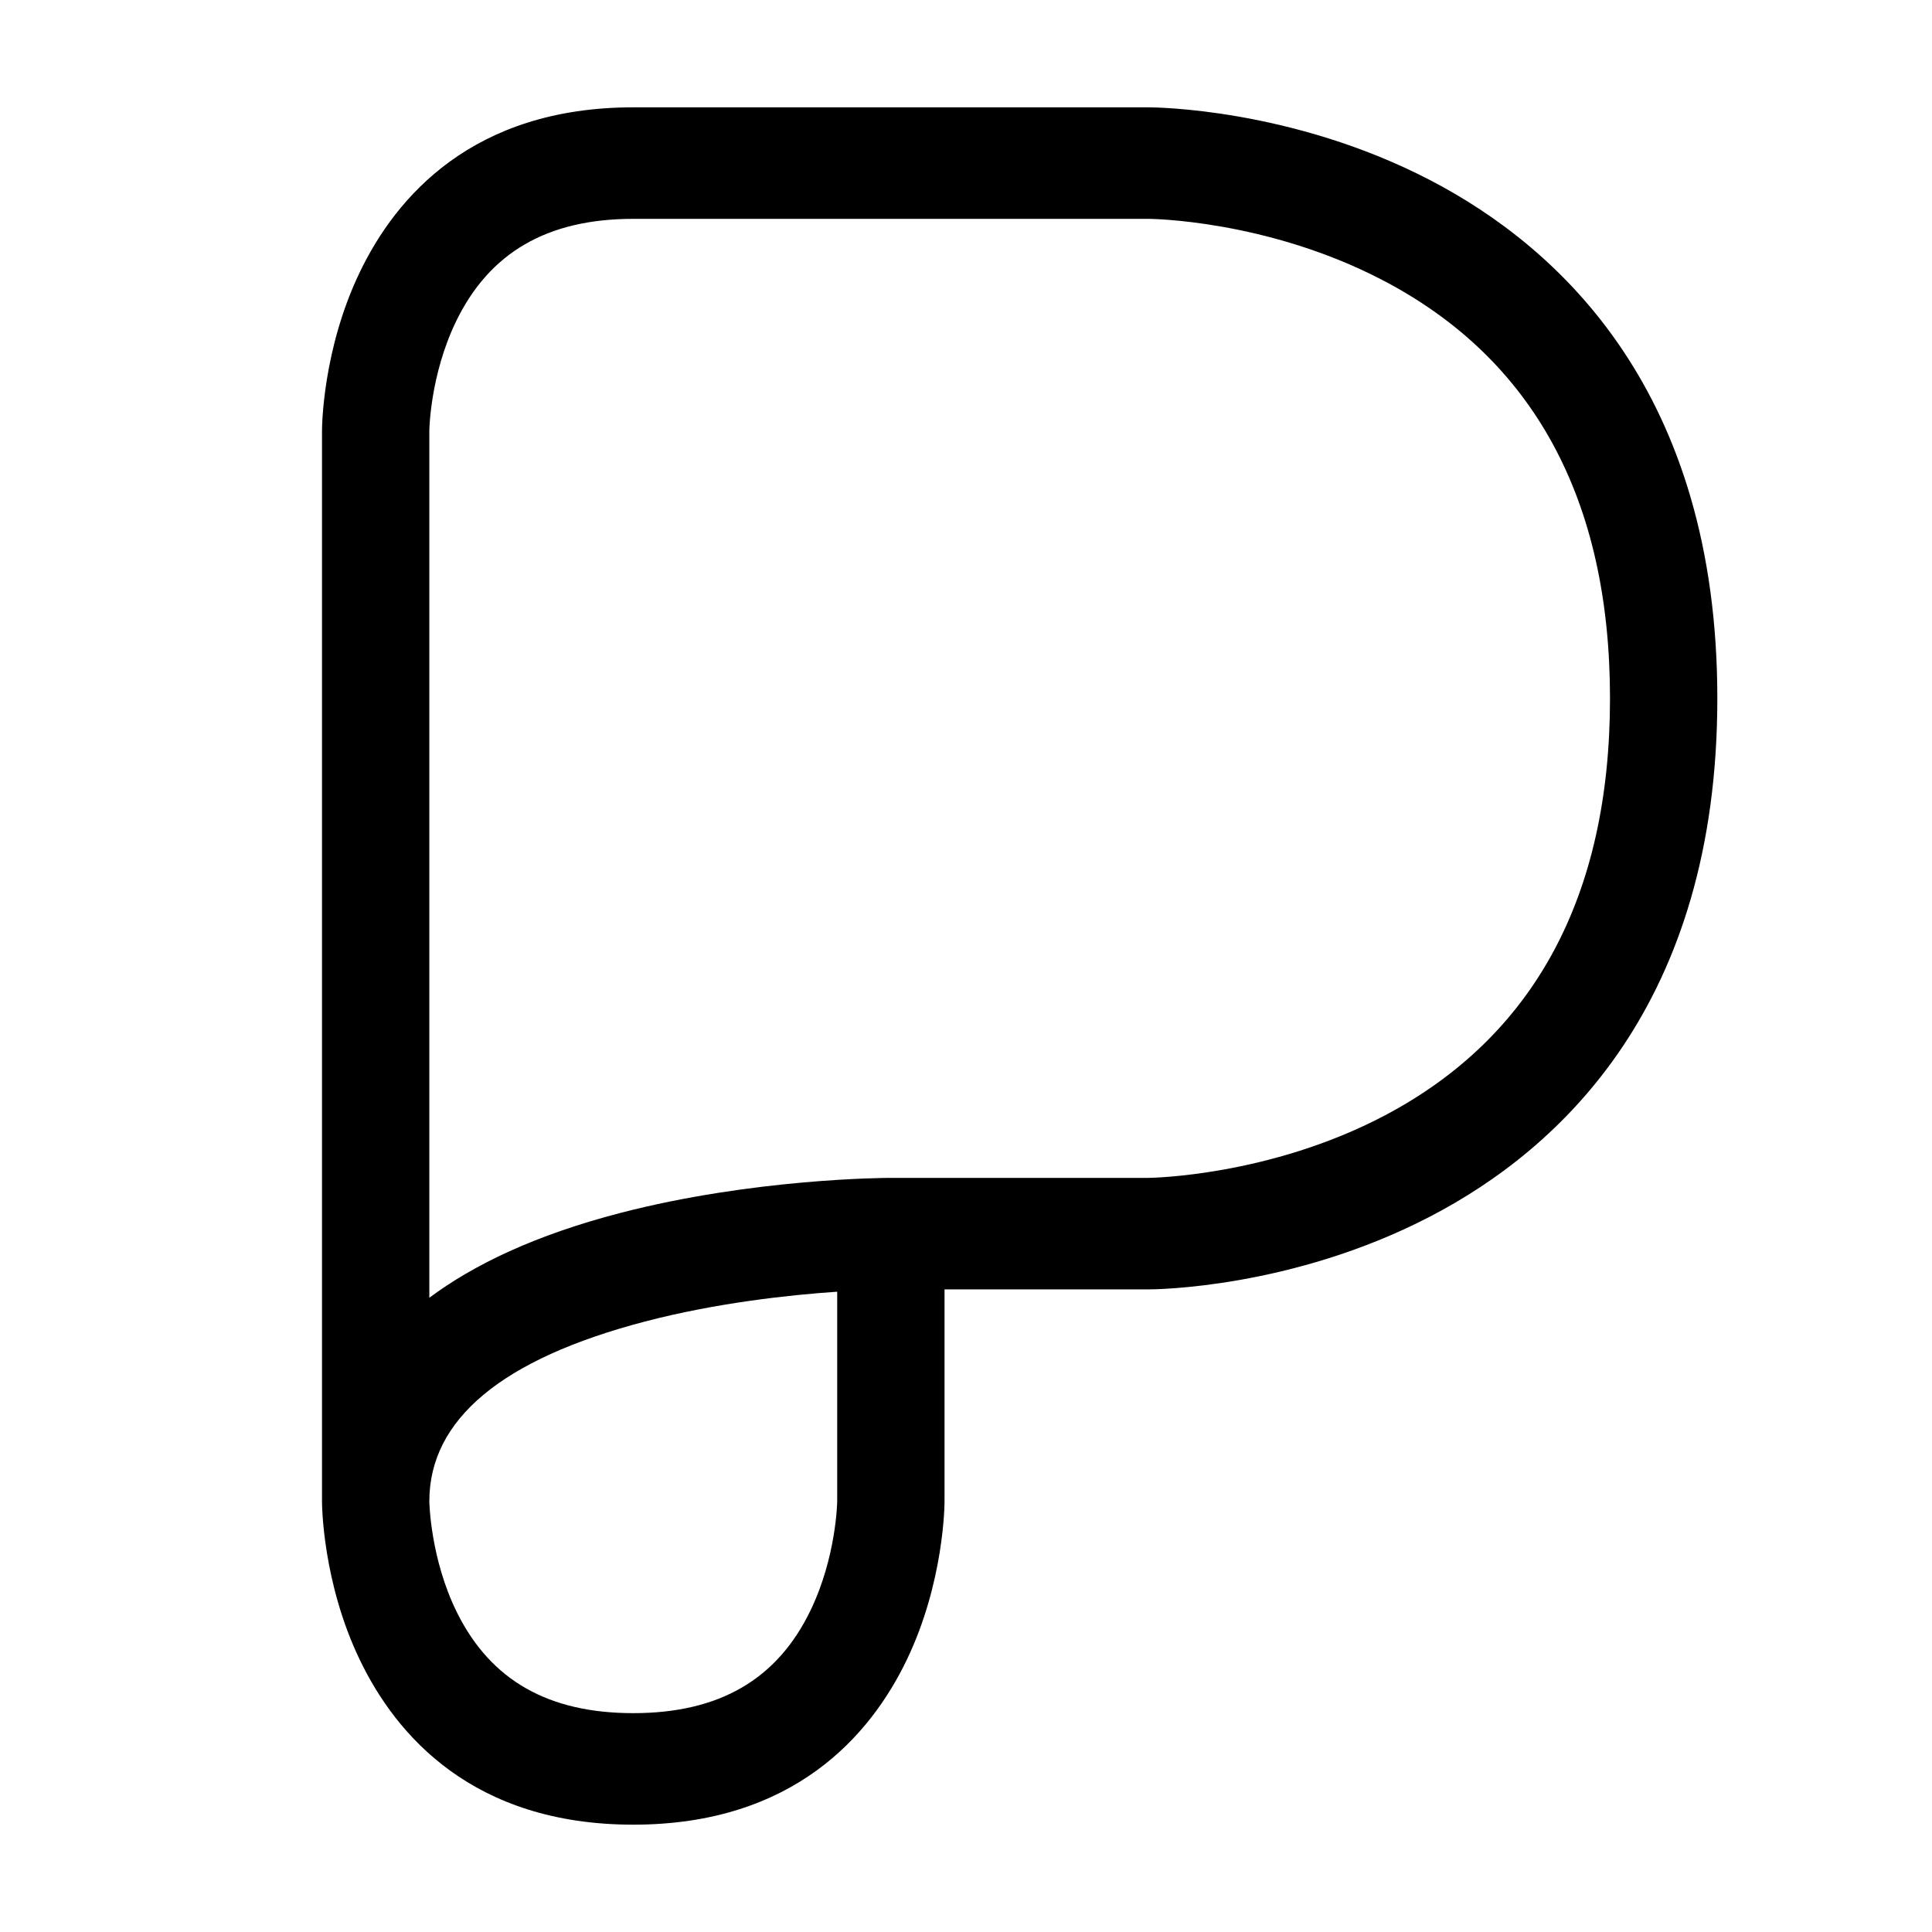
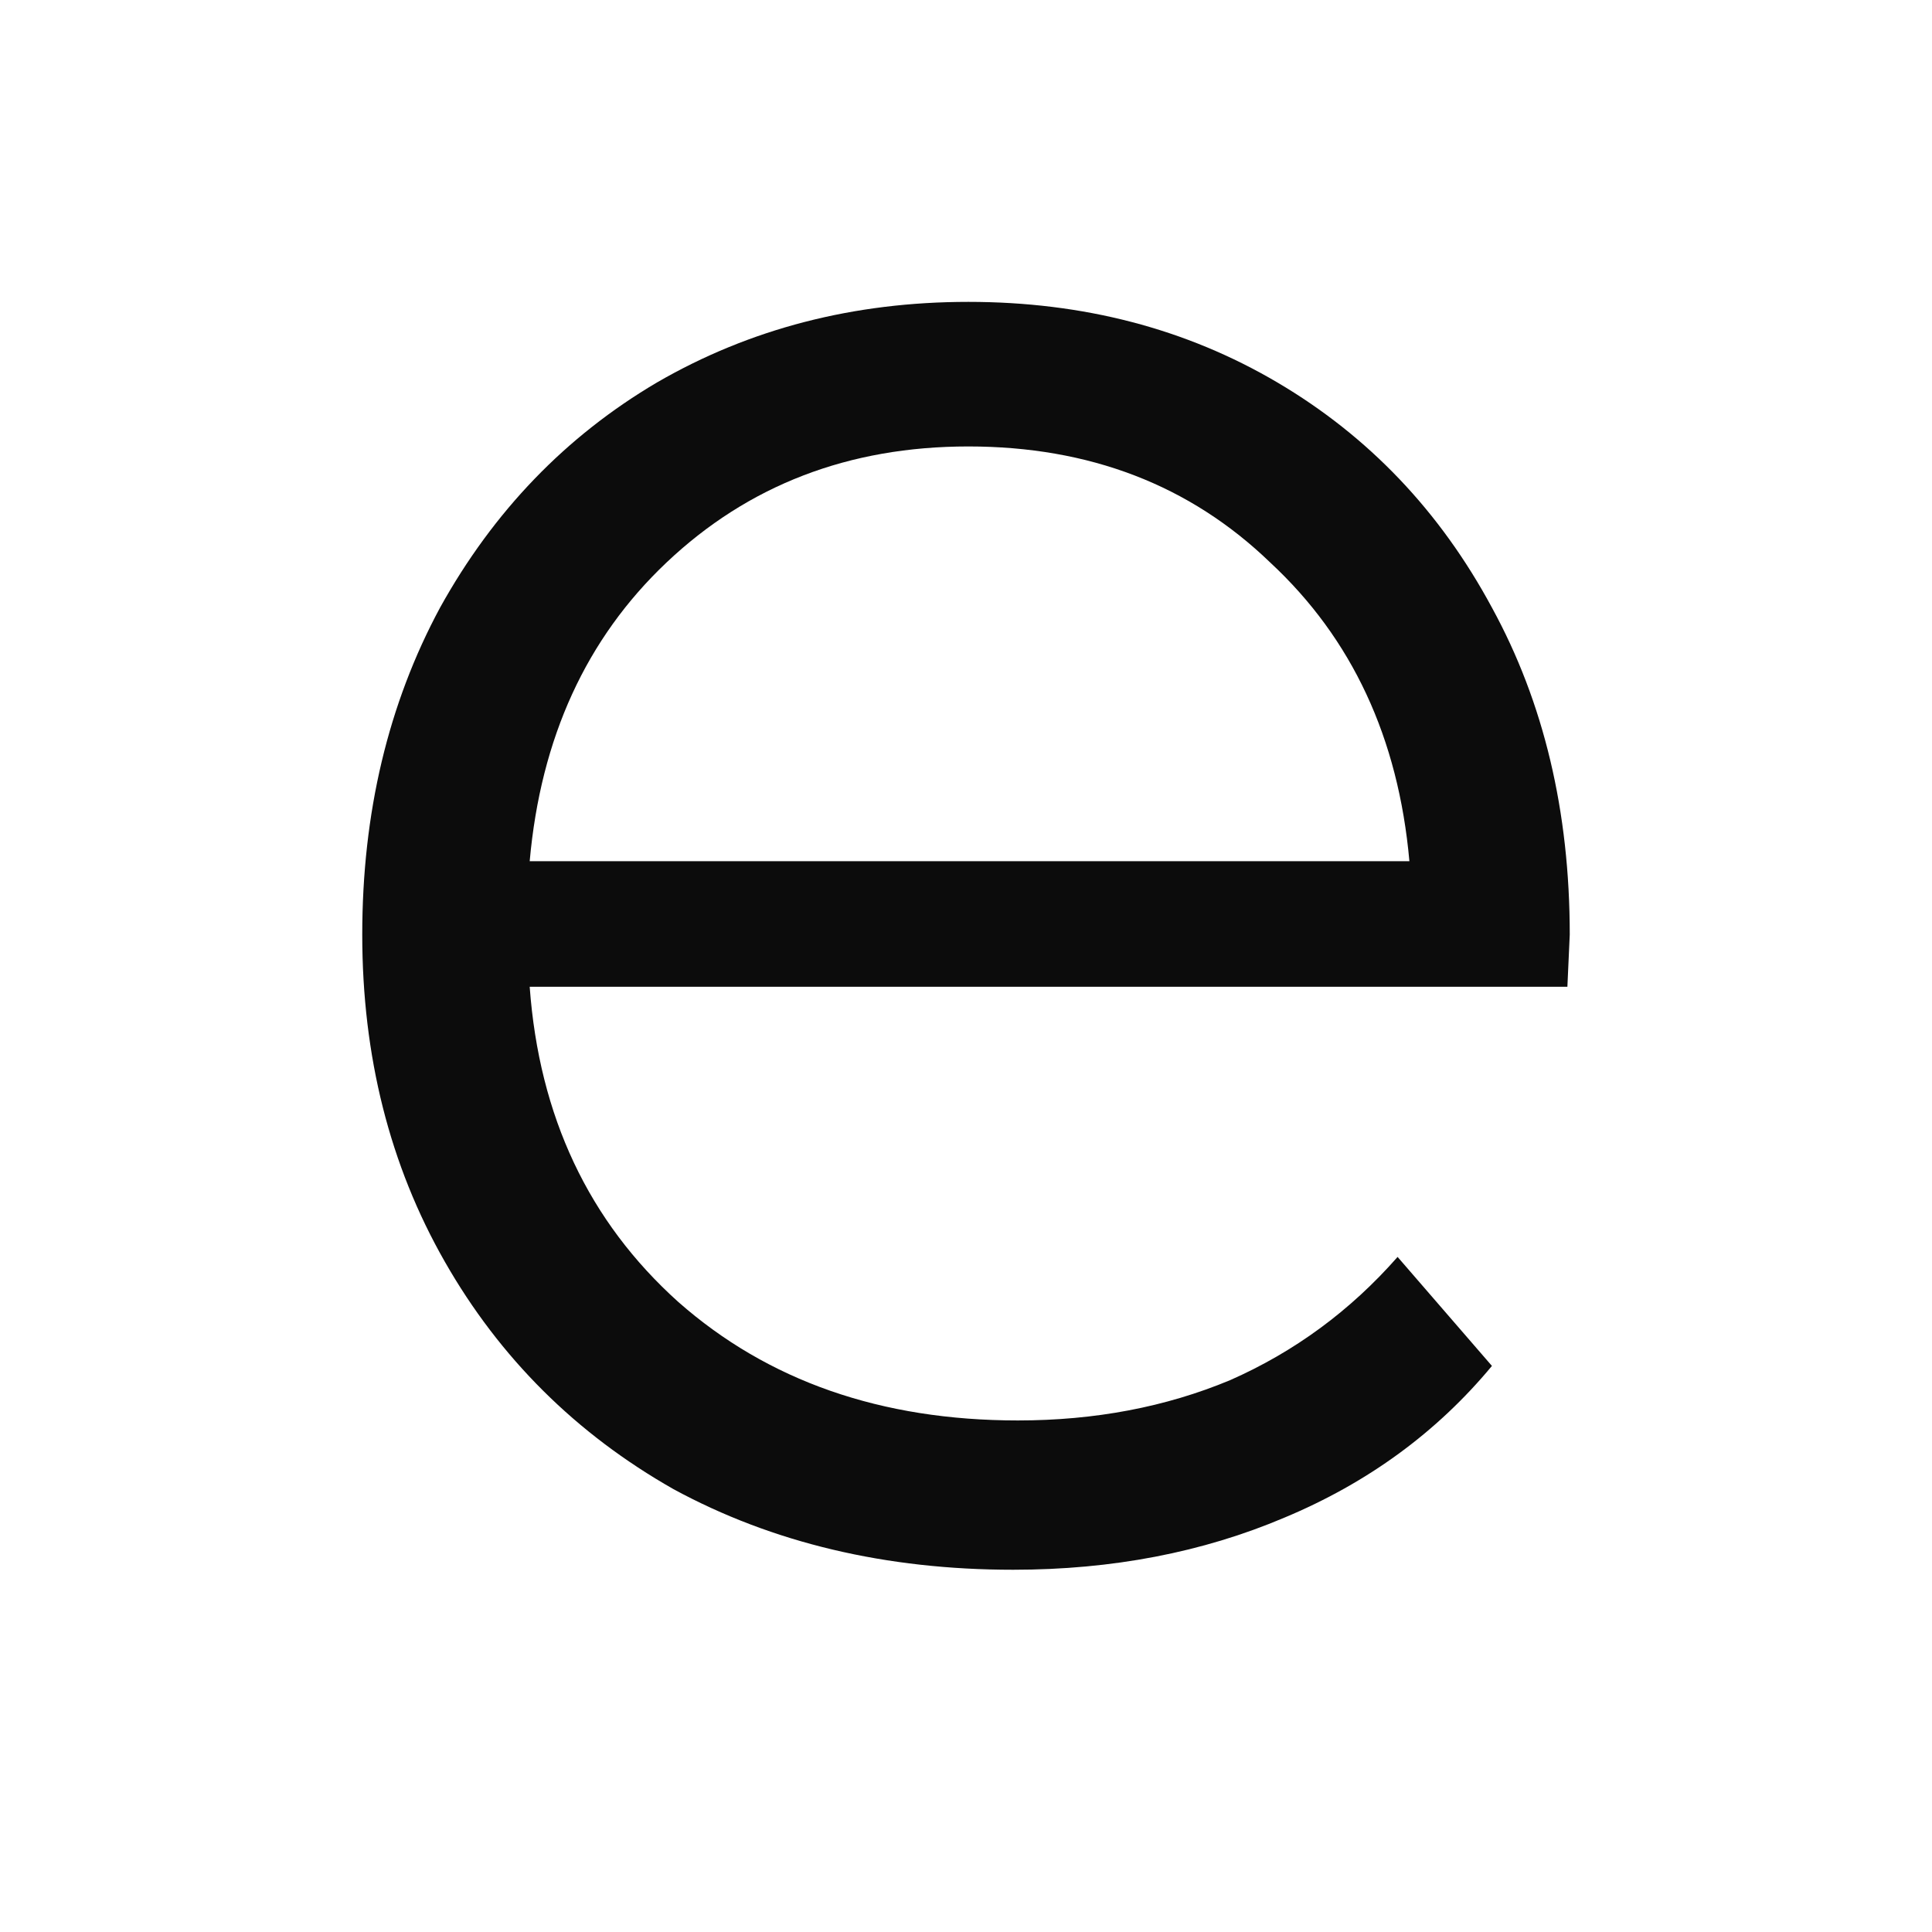
- <svg xmlns="http://www.w3.org/2000/svg" width="36" height="36" viewBox="0 0 36 36" fill="none" version="1.1">
-   <path d="M11.8 34C8.81 34 7.379 32.332 6.706 30.932C6.008 29.483 6 28.035 6 27.974V8.026C6 7.965 6.008 6.517 6.706 5.068C7.379 3.668 8.81 2 11.8 2H21.4C21.508 2 24.066 2.015 26.647 3.356C29.089 4.625 32 7.33 32 13.013C32 18.696 29.089 21.401 26.647 22.669C24.066 24.011 21.508 24.026 21.4 24.026H17.6V27.974C17.6 28.035 17.592 29.483 16.895 30.932C16.221 32.332 14.79 34 11.8 34ZM8 27.974C8 27.98 8.015 29.044 8.521 30.058C9.148 31.312 10.22 31.922 11.8 31.922C13.403 31.922 14.484 31.294 15.105 30.003C15.586 29.003 15.6 27.984 15.6 27.974V24.069C14.713 24.129 13.353 24.275 12.013 24.626C9.35 25.324 8 26.45 8 27.974ZM16.6 21.948H21.4C21.42 21.948 23.648 21.924 25.811 20.781C28.59 19.311 30 16.697 30 13.013C30 9.303 28.571 6.679 25.753 5.215C23.589 4.091 21.422 4.078 21.4 4.078H11.8C10.197 4.078 9.116 4.706 8.494 5.997C8.013 6.997 8 8.016 8 8.026V24.182C8.829 23.563 9.979 23.012 11.557 22.602C14.048 21.956 16.497 21.948 16.6 21.948Z" fill="#000000" />
+ <svg xmlns="http://www.w3.org/2000/svg" width="36" height="36" viewBox="0 0 36 36" fill="none">
+   <path d="M29.206 18.387H9.87C10.046 20.801 10.969 22.759 12.639 24.26C14.309 25.732 16.418 26.468 18.967 26.468C20.402 26.468 21.721 26.218 22.922 25.717C24.123 25.187 25.163 24.422 26.042 23.421L27.8 25.452C26.774 26.689 25.485 27.631 23.933 28.279C22.409 28.926 20.725 29.25 18.879 29.25C16.506 29.25 14.396 28.75 12.551 27.749C10.734 26.718 9.313 25.305 8.288 23.509C7.263 21.714 6.75 19.682 6.75 17.415C6.75 15.149 7.233 13.117 8.2 11.322C9.196 9.526 10.544 8.127 12.243 7.126C13.972 6.125 15.905 5.625 18.044 5.625C20.183 5.625 22.102 6.125 23.801 7.126C25.5 8.127 26.833 9.526 27.8 11.322C28.767 13.088 29.25 15.119 29.25 17.415L29.206 18.387ZM18.044 8.319C15.817 8.319 13.942 9.04 12.419 10.482C10.925 11.896 10.075 13.75 9.87 16.047H26.262C26.057 13.75 25.192 11.896 23.669 10.482C22.175 9.04 20.3 8.319 18.044 8.319Z" fill="#0C0C0C" />
</svg>
